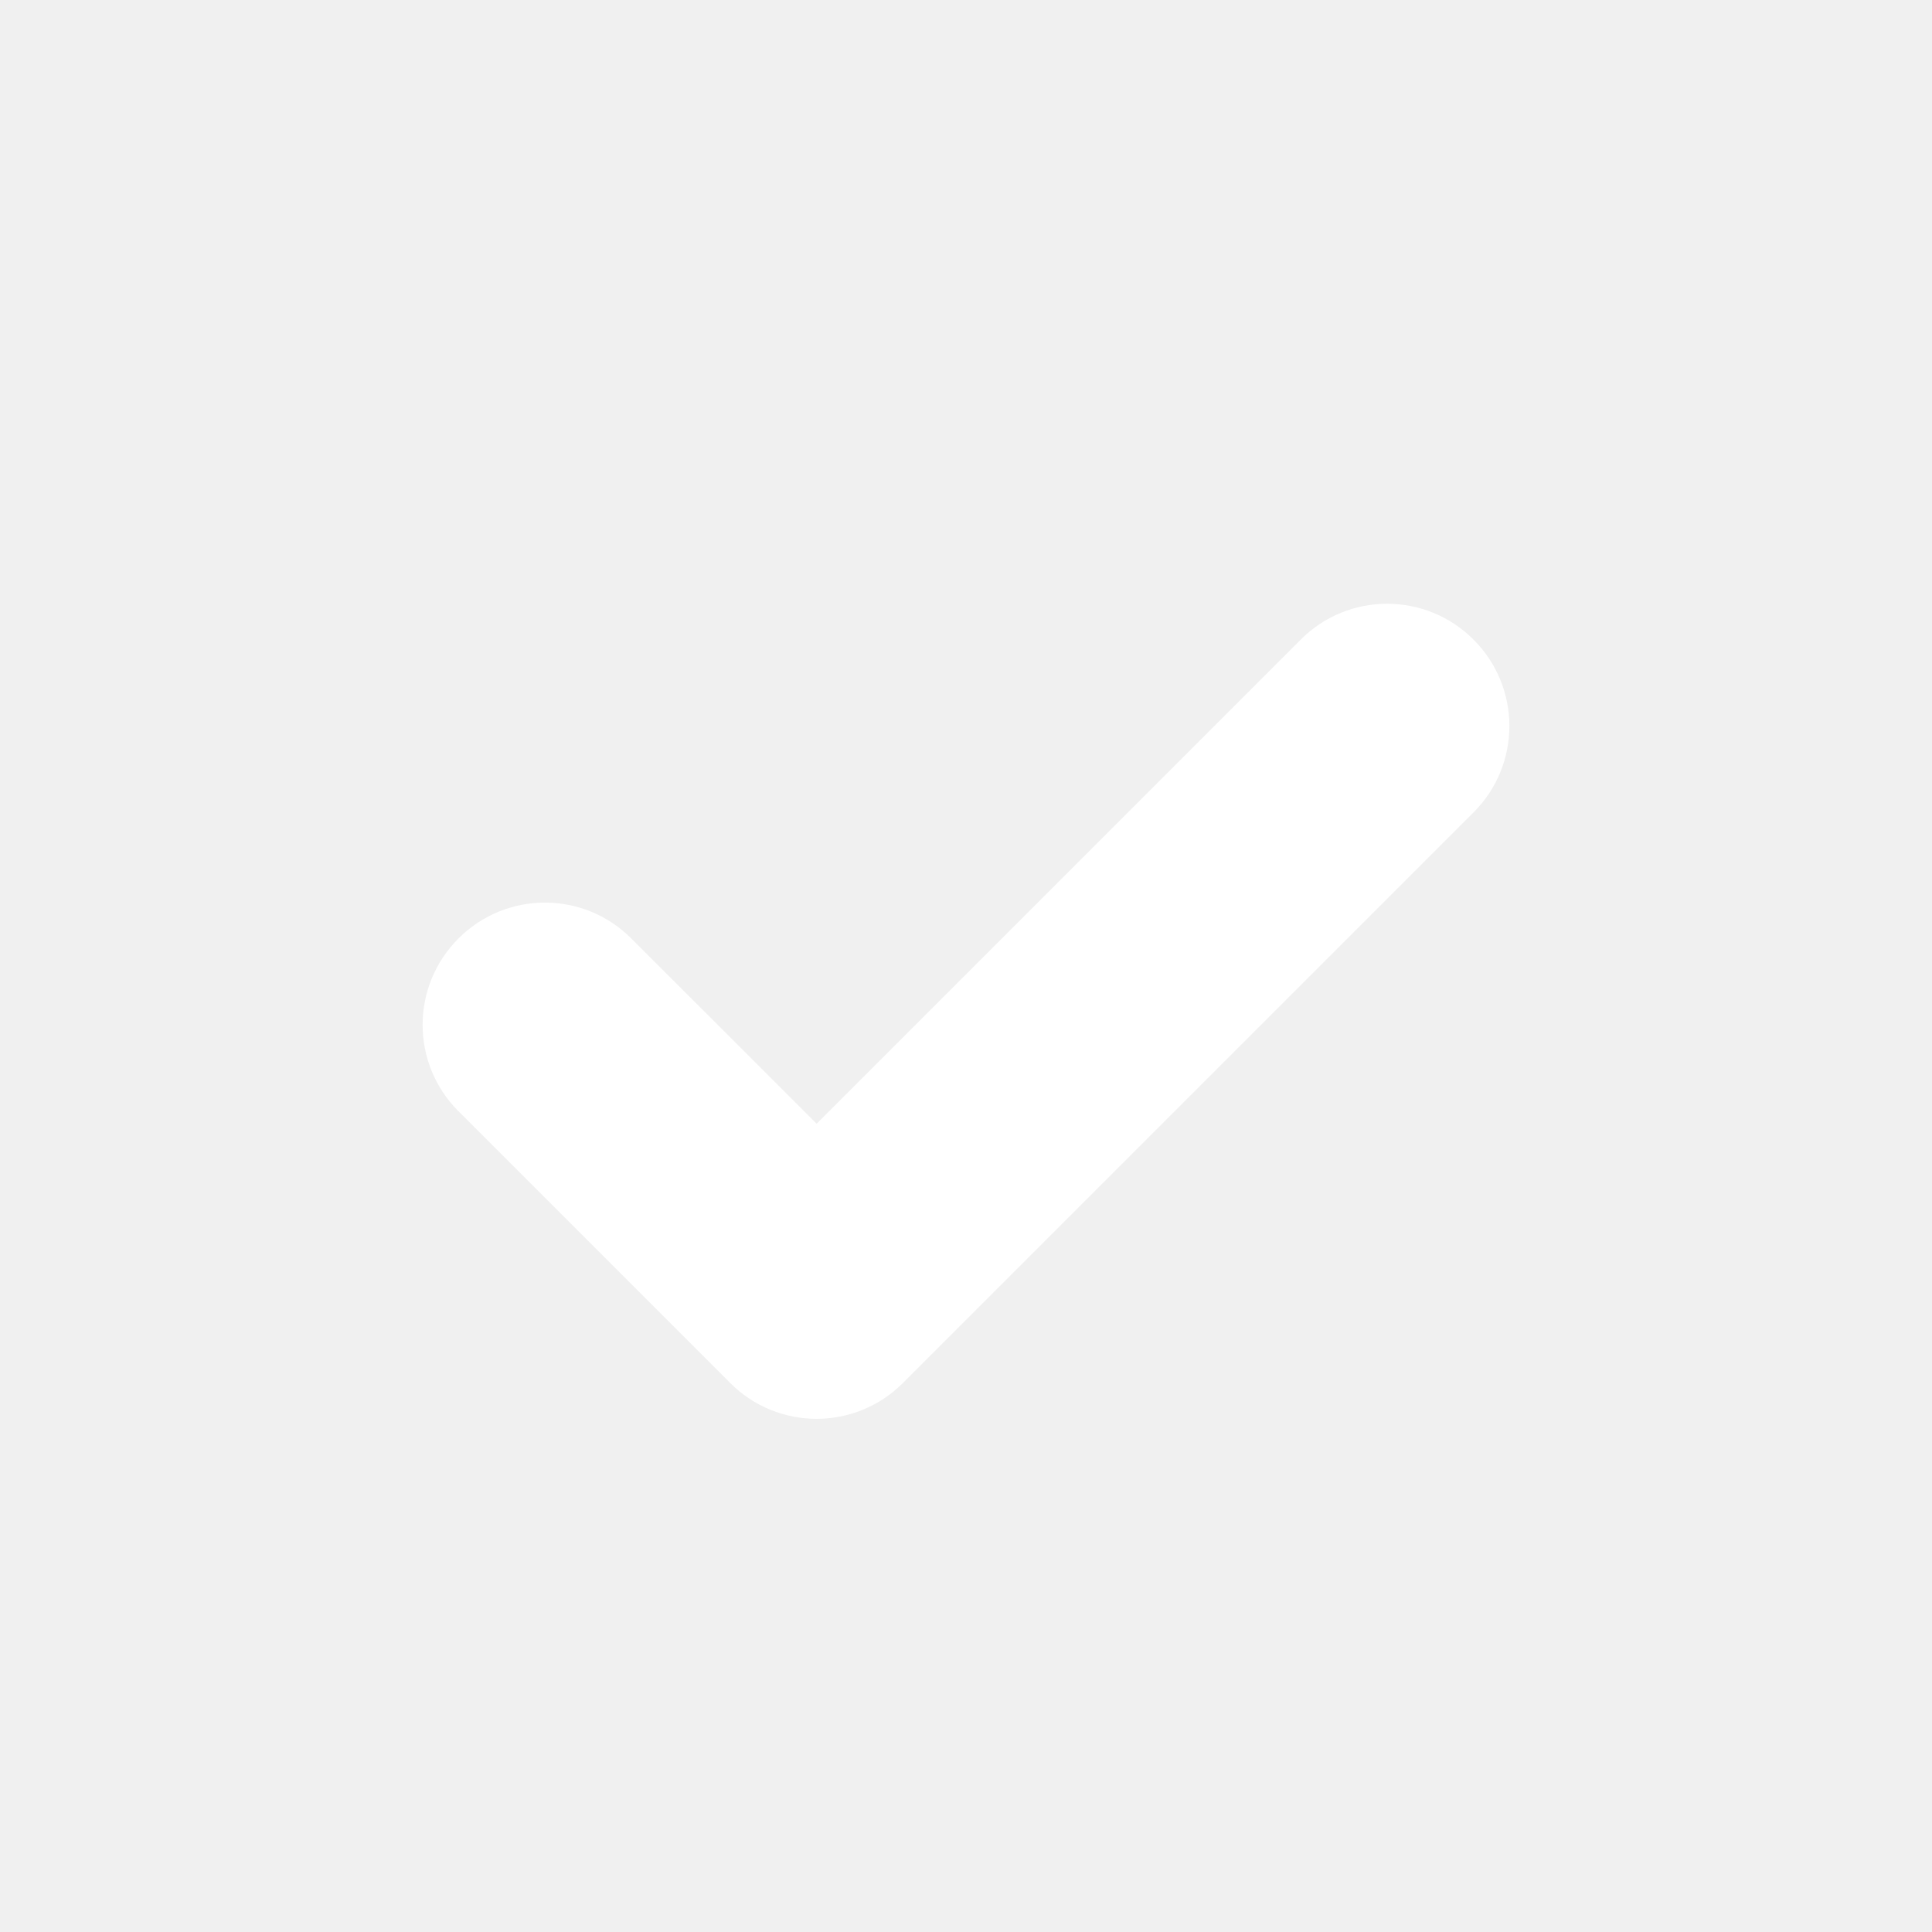
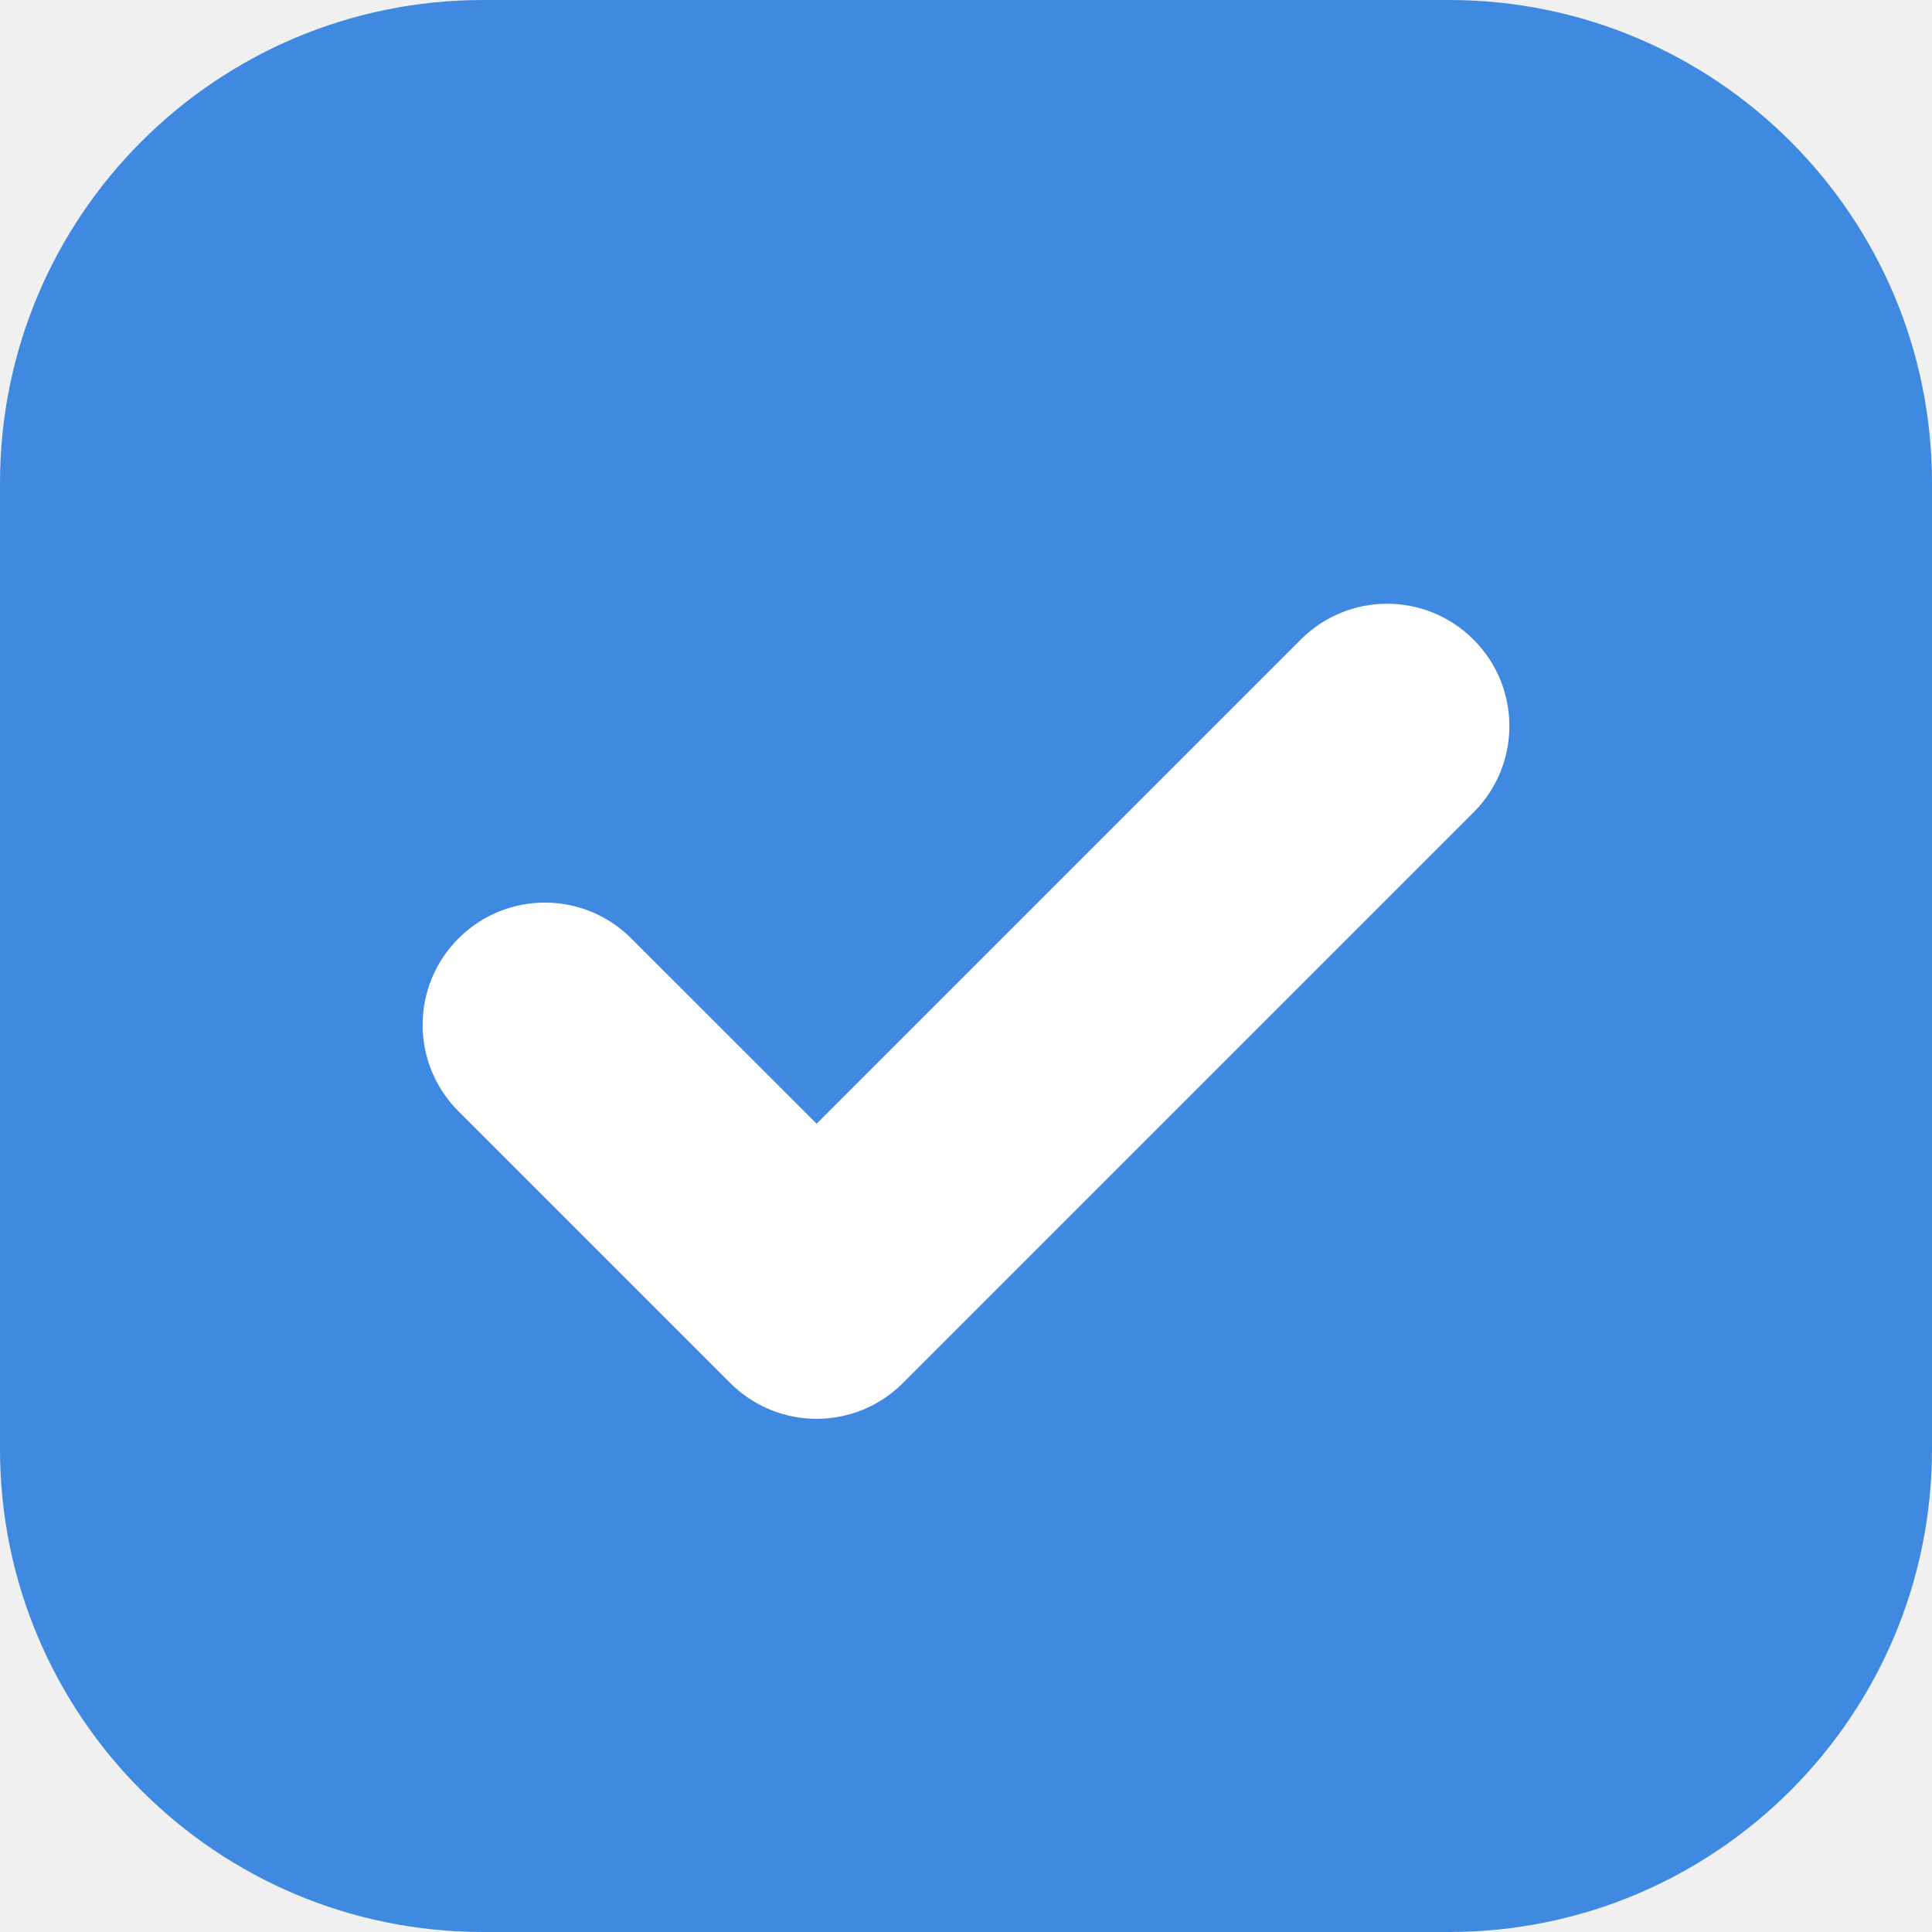
<svg xmlns="http://www.w3.org/2000/svg" width="16px" height="16px" viewBox="0 0 16 16" version="1.1">
-   <g id="Symbols" stroke="none" stroke-width="1" fill="none" fill-rule="evenodd">
-     <g id="ic-checkbox">
-       <rect id="Rectangle" x="0" y="0" width="16" height="16" />
-       <path d="M10.772,5.297 L6.763,9.306 L5.228,7.772 C4.833,7.376 4.192,7.376 3.797,7.772 C3.401,8.167 3.401,8.808 3.797,9.203 L6.047,11.453 C6.442,11.849 7.083,11.849 7.478,11.453 L12.203,6.728 C12.599,6.333 12.599,5.692 12.203,5.297 C11.808,4.901 11.167,4.901 10.772,5.297 Z" id="Path" fill="#FFFFFF" />
+   <g id="Selection-Controls/Checkbox/Active" stroke="none" stroke-width="1" fill="none" fill-rule="evenodd">
+     <g id="Selection-Controls/Checkbox/Activ">
+       <rect id="Rectangle" fill="#3F8AE0" x="0" y="0" width="16" height="16" rx="4" />
+       <path d="M10.772,5.297 L6.763,9.306 L5.228,7.772 C4.833,7.376 4.192,7.376 3.797,7.772 C3.401,8.167 3.401,8.808 3.797,9.203 L6.047,11.453 C6.442,11.849 7.083,11.849 7.478,11.453 L12.203,6.728 C12.599,6.333 12.599,5.692 12.203,5.297 C11.808,4.901 11.167,4.901 10.772,5.297 Z" id="Icons/ic-checkbox" fill="#FFFFFF" />
    </g>
  </g>
</svg>
